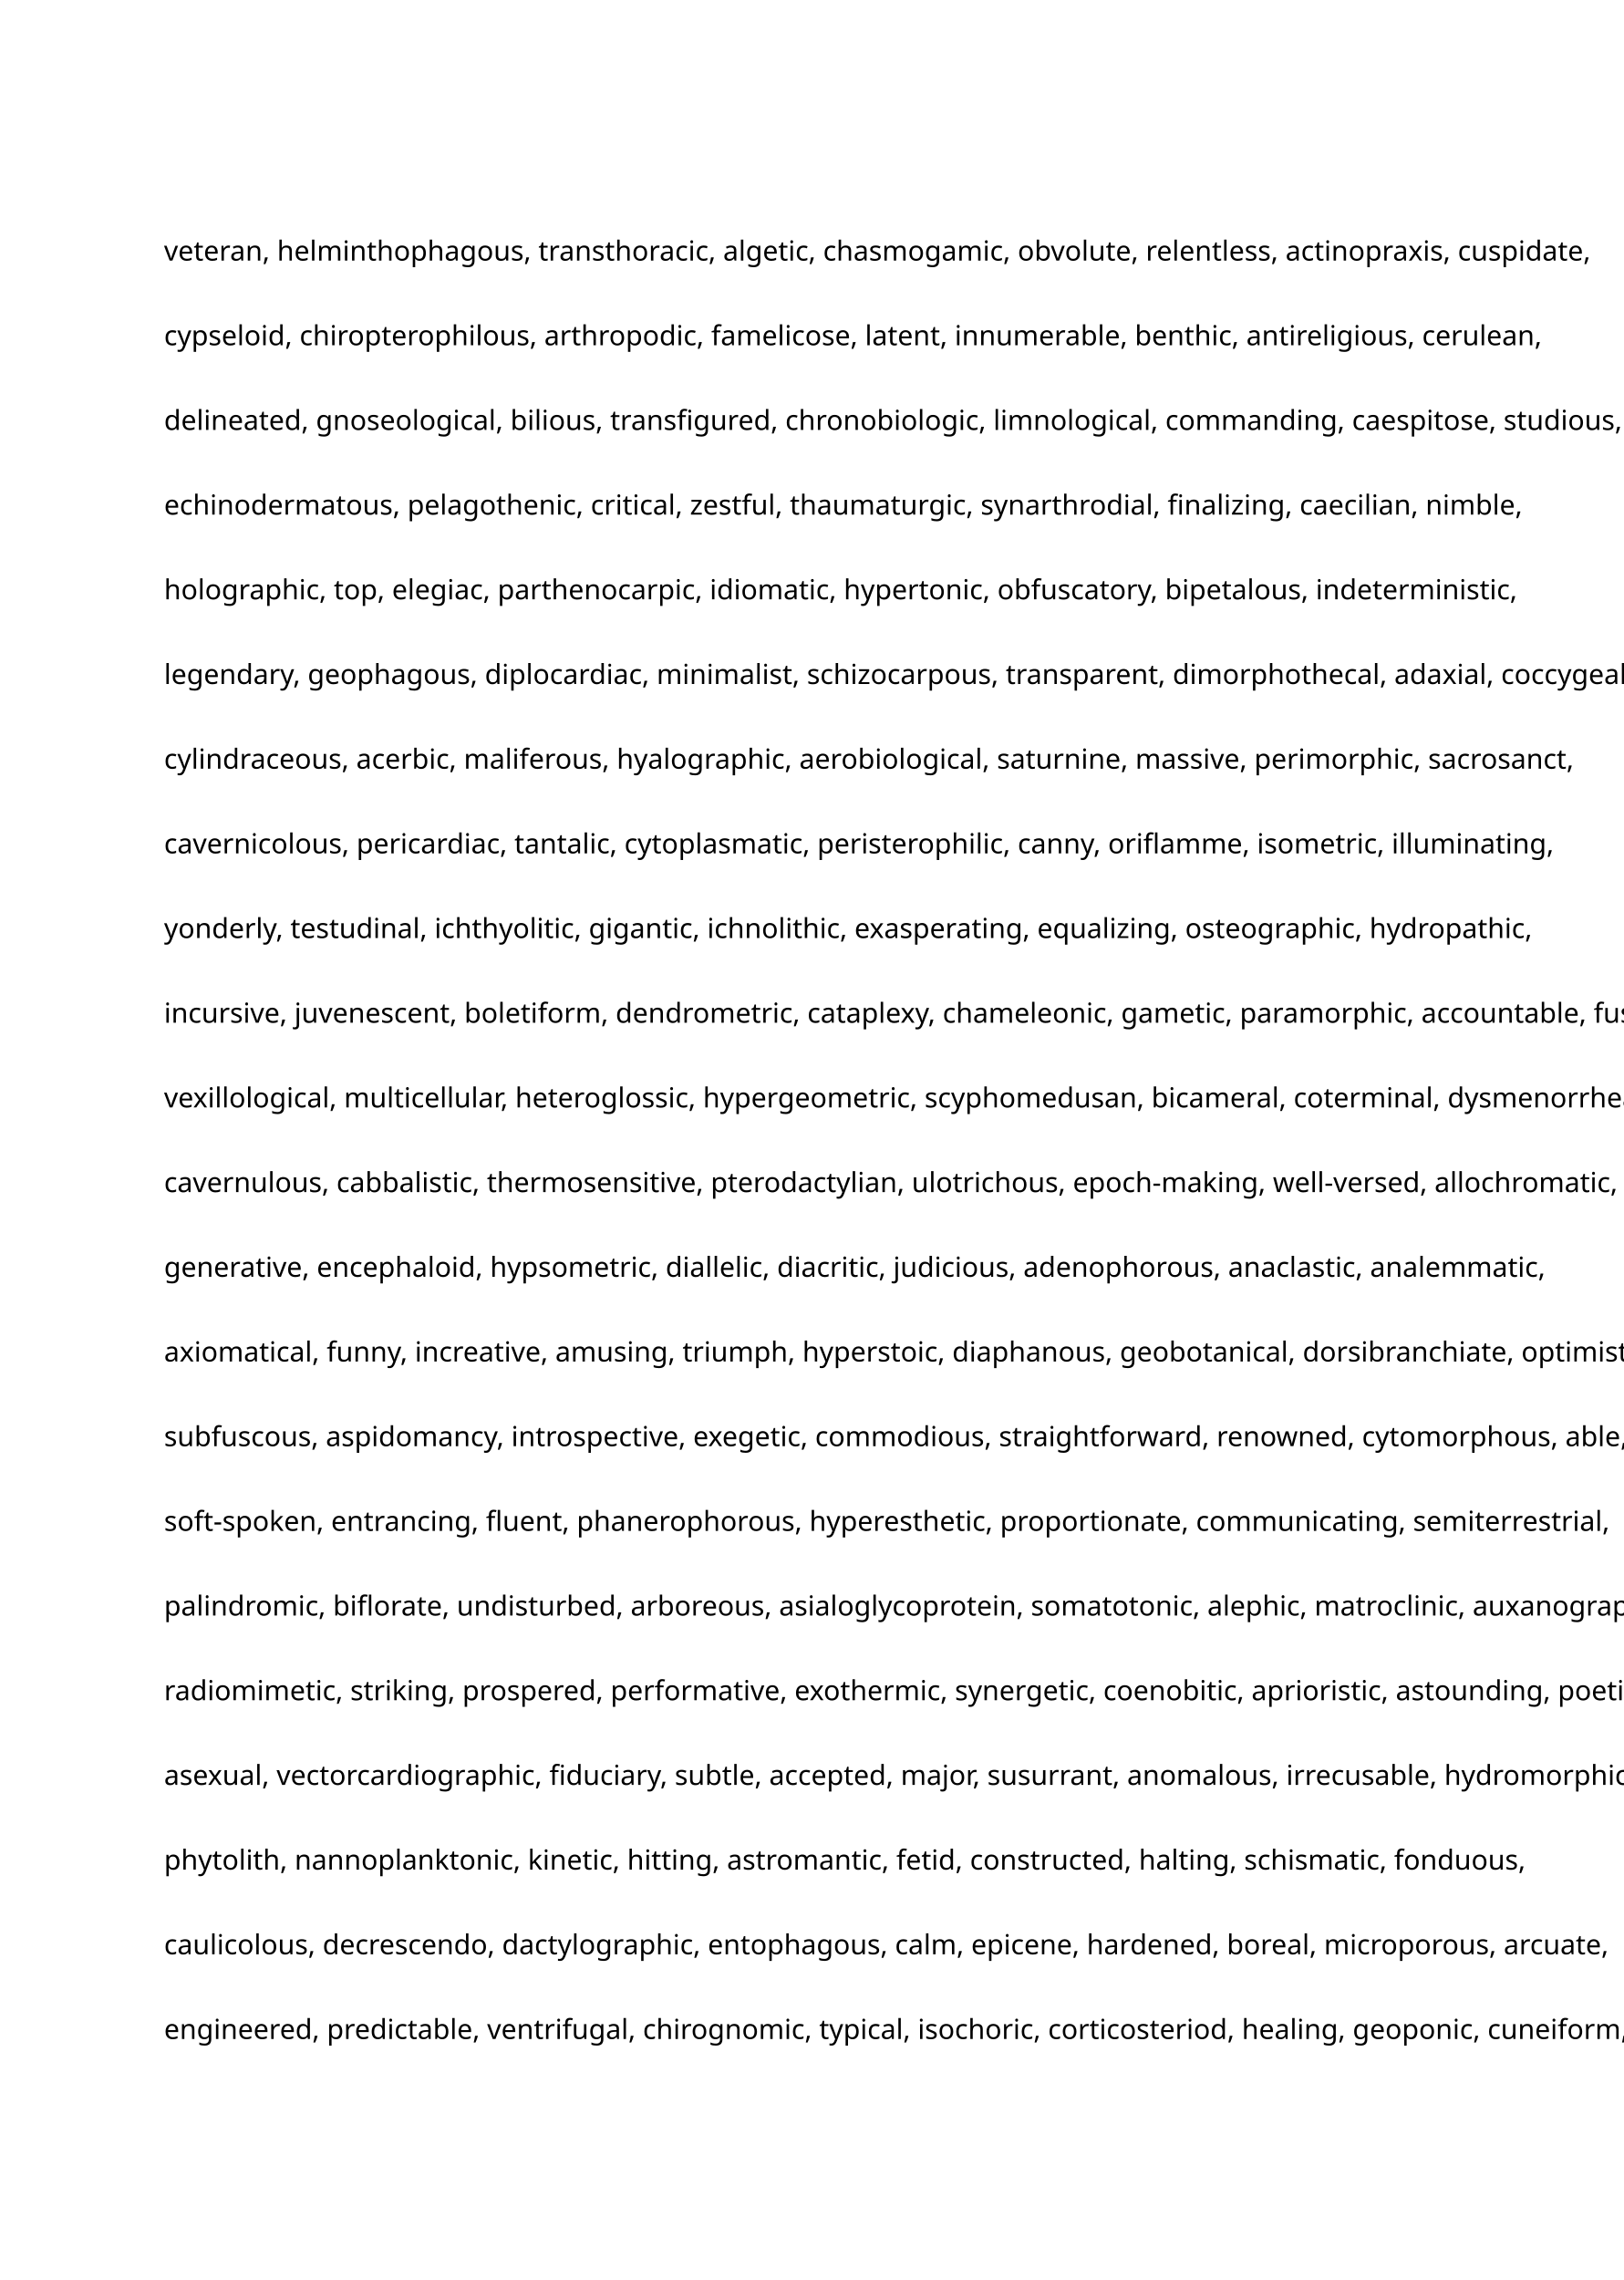
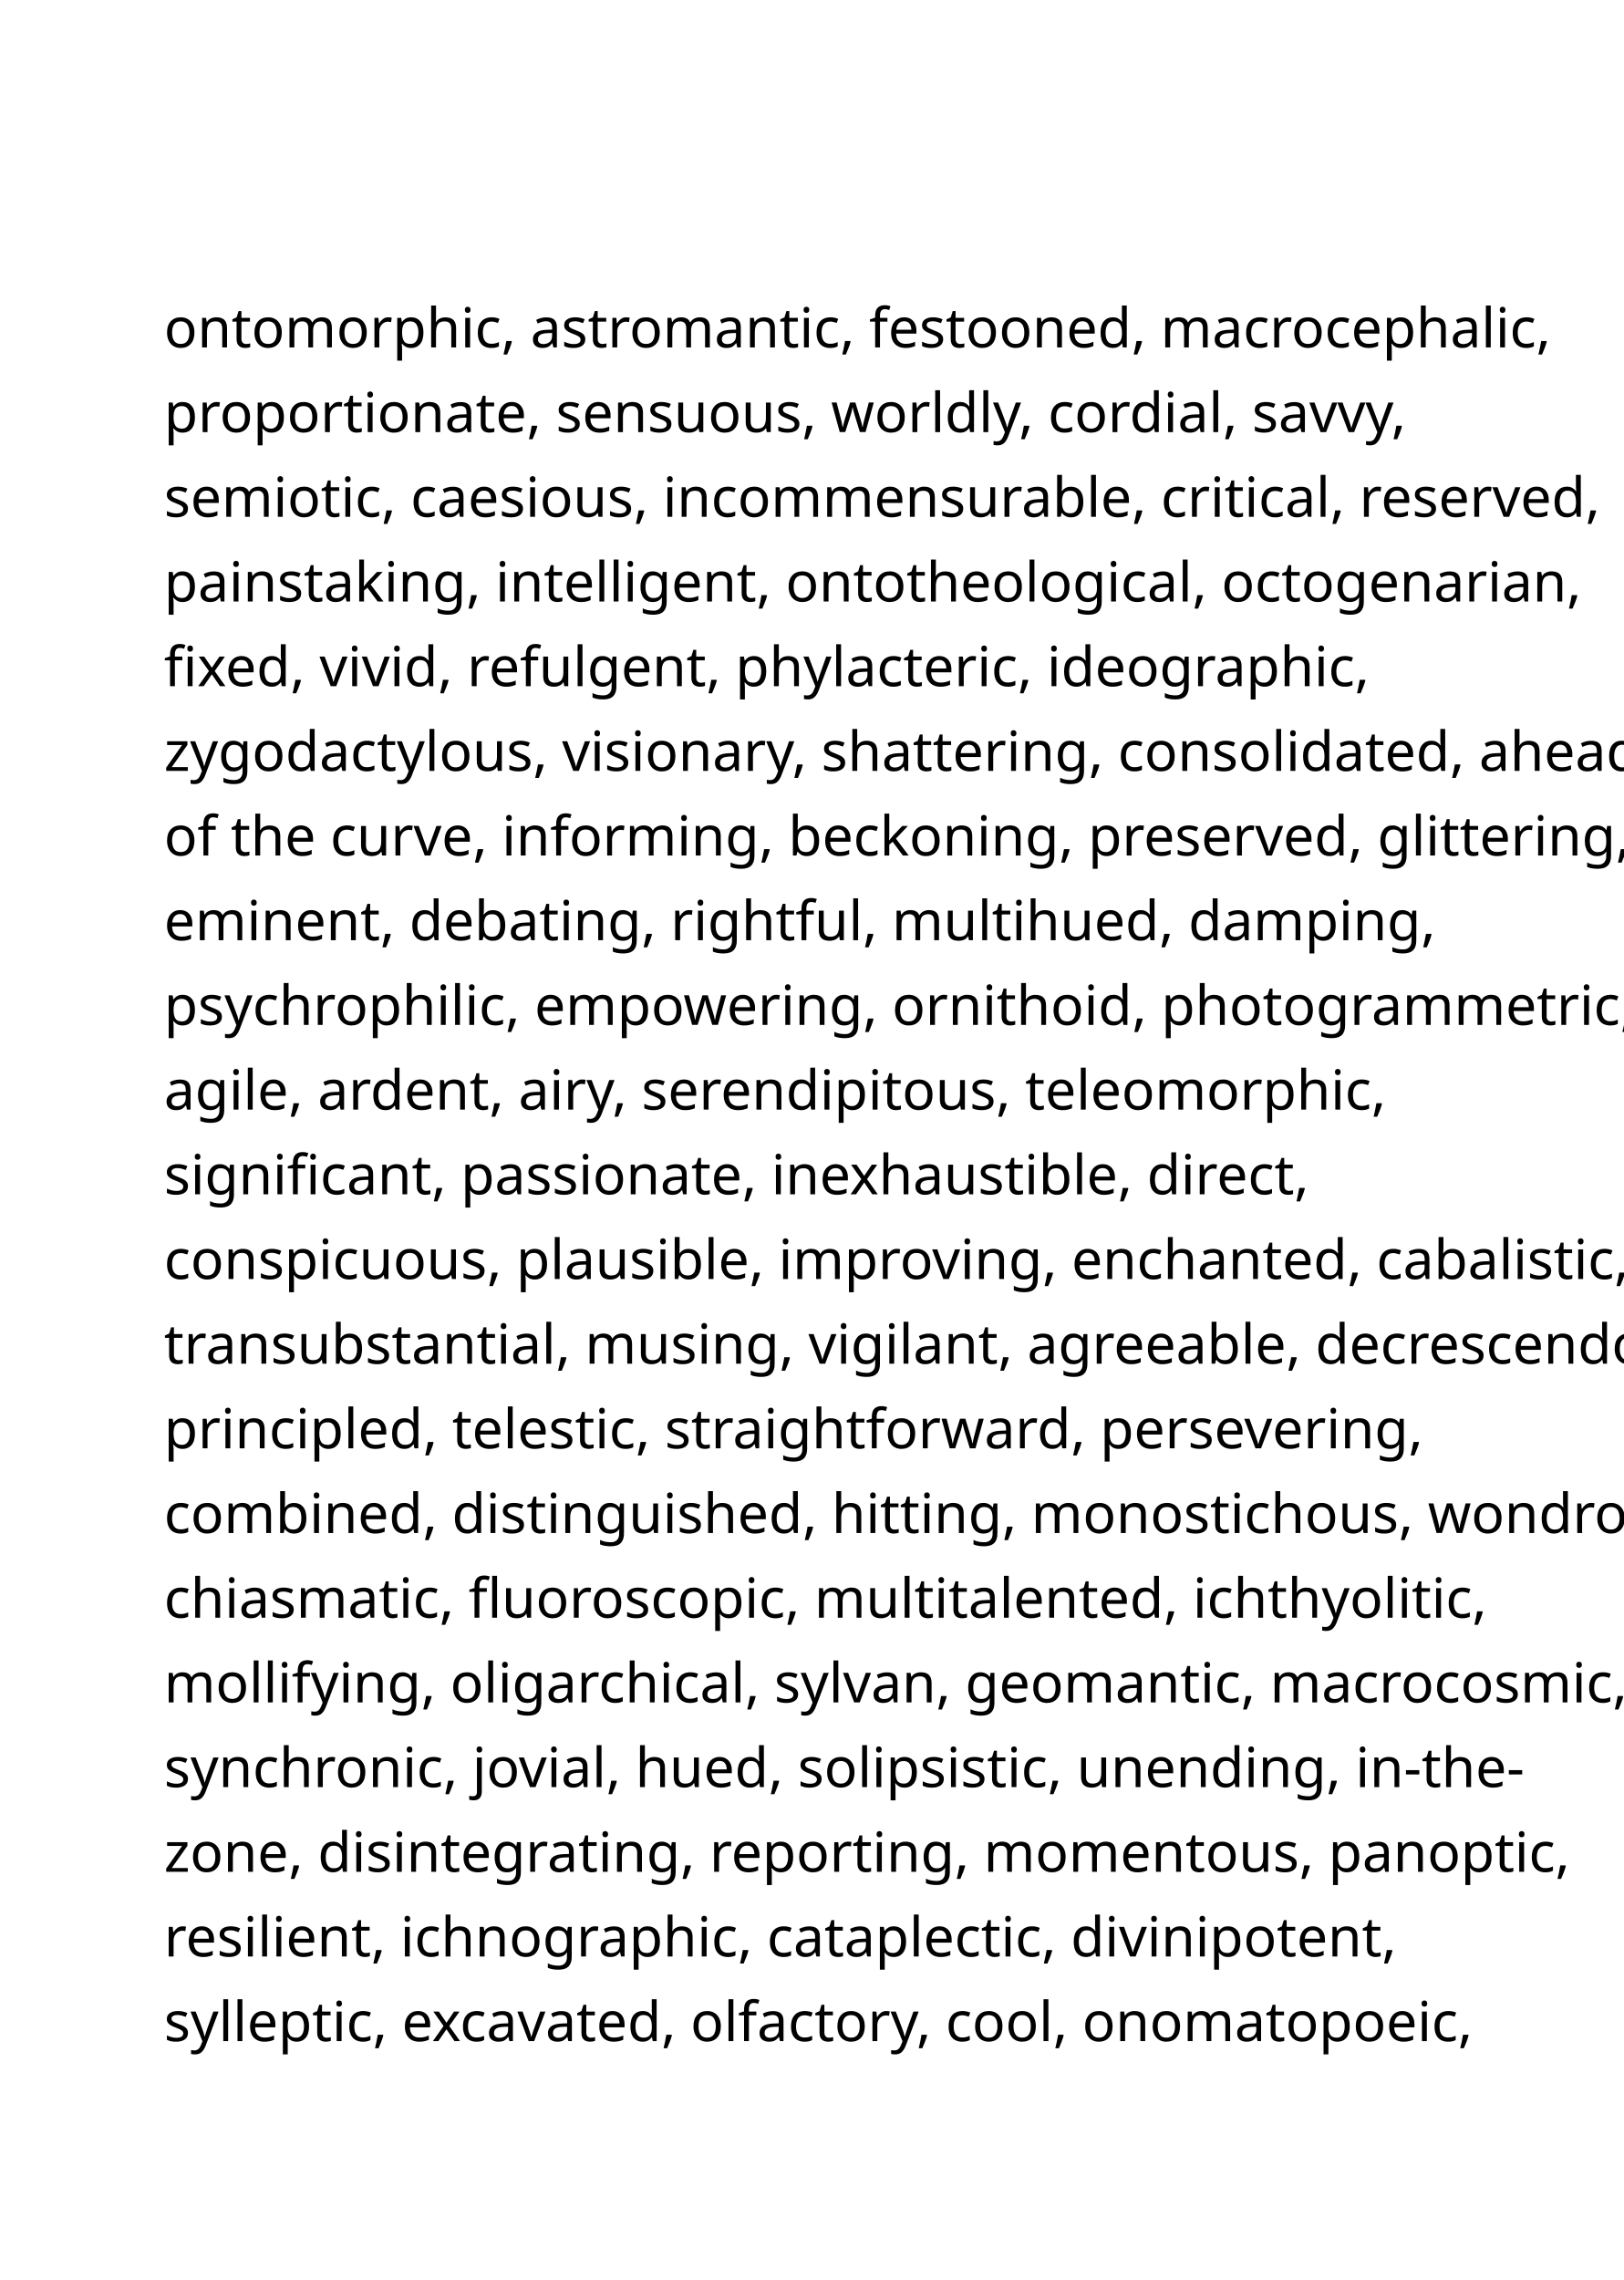
<svg xmlns="http://www.w3.org/2000/svg" baseProfile="tiny" height="525mm" version="1.2" width="374mm">
  <defs />
-   <text font-family="academy engraved let" font-size="18.007pt" x="37.778mm" y="60.0mm">veteran, helminthophagous, transthoracic, algetic, chasmogamic, obvolute, relentless, actinopraxis, cuspidate,</text>
-   <text font-family="academy engraved let" font-size="18.007pt" x="37.778mm" y="79.5mm">cypseloid, chiropterophilous, arthropodic, famelicose, latent, innumerable, benthic, antireligious, cerulean,</text>
-   <text font-family="academy engraved let" font-size="18.007pt" x="37.778mm" y="99.0mm">delineated, gnoseological, bilious, transfigured, chronobiologic, limnological, commanding, caespitose, studious,</text>
-   <text font-family="academy engraved let" font-size="18.007pt" x="37.778mm" y="118.5mm">echinodermatous, pelagothenic, critical, zestful, thaumaturgic, synarthrodial, finalizing, caecilian, nimble,</text>
-   <text font-family="academy engraved let" font-size="18.007pt" x="37.778mm" y="138.0mm">holographic, top, elegiac, parthenocarpic, idiomatic, hypertonic, obfuscatory, bipetalous, indeterministic,</text>
-   <text font-family="academy engraved let" font-size="18.007pt" x="37.778mm" y="157.5mm">legendary, geophagous, diplocardiac, minimalist, schizocarpous, transparent, dimorphothecal, adaxial, coccygeal,</text>
-   <text font-family="academy engraved let" font-size="18.007pt" x="37.778mm" y="177.0mm">cylindraceous, acerbic, maliferous, hyalographic, aerobiological, saturnine, massive, perimorphic, sacrosanct,</text>
-   <text font-family="academy engraved let" font-size="18.007pt" x="37.778mm" y="196.5mm">cavernicolous, pericardiac, tantalic, cytoplasmatic, peristerophilic, canny, oriflamme, isometric, illuminating,</text>
-   <text font-family="academy engraved let" font-size="18.007pt" x="37.778mm" y="216.0mm">yonderly, testudinal, ichthyolitic, gigantic, ichnolithic, exasperating, equalizing, osteographic, hydropathic,</text>
-   <text font-family="academy engraved let" font-size="18.007pt" x="37.778mm" y="235.5mm">incursive, juvenescent, boletiform, dendrometric, cataplexy, chameleonic, gametic, paramorphic, accountable, fusel,</text>
-   <text font-family="academy engraved let" font-size="18.007pt" x="37.778mm" y="255.0mm">vexillological, multicellular, heteroglossic, hypergeometric, scyphomedusan, bicameral, coterminal, dysmenorrheal,</text>
-   <text font-family="academy engraved let" font-size="18.007pt" x="37.778mm" y="274.5mm">cavernulous, cabbalistic, thermosensitive, pterodactylian, ulotrichous, epoch-making, well-versed, allochromatic,</text>
-   <text font-family="academy engraved let" font-size="18.007pt" x="37.778mm" y="294.0mm">generative, encephaloid, hypsometric, diallelic, diacritic, judicious, adenophorous, anaclastic, analemmatic,</text>
-   <text font-family="academy engraved let" font-size="18.007pt" x="37.778mm" y="313.5mm">axiomatical, funny, increative, amusing, triumph, hyperstoic, diaphanous, geobotanical, dorsibranchiate, optimistic,</text>
-   <text font-family="academy engraved let" font-size="18.007pt" x="37.778mm" y="333.0mm">subfuscous, aspidomancy, introspective, exegetic, commodious, straightforward, renowned, cytomorphous, able, goetic,</text>
-   <text font-family="academy engraved let" font-size="18.007pt" x="37.778mm" y="352.5mm">soft-spoken, entrancing, fluent, phanerophorous, hyperesthetic, proportionate, communicating, semiterrestrial,</text>
-   <text font-family="academy engraved let" font-size="18.007pt" x="37.778mm" y="372.0mm">palindromic, biflorate, undisturbed, arboreous, asialoglycoprotein, somatotonic, alephic, matroclinic, auxanographic,</text>
-   <text font-family="academy engraved let" font-size="18.007pt" x="37.778mm" y="391.5mm">radiomimetic, striking, prospered, performative, exothermic, synergetic, coenobitic, aprioristic, astounding, poetic,</text>
-   <text font-family="academy engraved let" font-size="18.007pt" x="37.778mm" y="411.0mm">asexual, vectorcardiographic, fiduciary, subtle, accepted, major, susurrant, anomalous, irrecusable, hydromorphic,</text>
-   <text font-family="academy engraved let" font-size="18.007pt" x="37.778mm" y="430.5mm">phytolith, nannoplanktonic, kinetic, hitting, astromantic, fetid, constructed, halting, schismatic, fonduous,</text>
-   <text font-family="academy engraved let" font-size="18.007pt" x="37.778mm" y="450.0mm">caulicolous, decrescendo, dactylographic, entophagous, calm, epicene, hardened, boreal, microporous, arcuate,</text>
-   <text font-family="academy engraved let" font-size="18.007pt" x="37.778mm" y="469.5mm">engineered, predictable, ventrifugal, chirognomic, typical, isochoric, corticosteriod, healing, geoponic, cuneiform,</text>
+   <text font-family="Academy Engraved LET" font-size="36.015pt" x="37.778mm" y="80.0mm">ontomorphic, astromantic, festooned, macrocephalic,</text>
+   <text font-family="Academy Engraved LET" font-size="36.015pt" x="37.778mm" y="99.5mm">proportionate, sensuous, worldly, cordial, savvy,</text>
+   <text font-family="Academy Engraved LET" font-size="36.015pt" x="37.778mm" y="119.0mm">semiotic, caesious, incommensurable, critical, reserved,</text>
+   <text font-family="Academy Engraved LET" font-size="36.015pt" x="37.778mm" y="138.5mm">painstaking, intelligent, ontotheological, octogenarian,</text>
+   <text font-family="Academy Engraved LET" font-size="36.015pt" x="37.778mm" y="158.0mm">fixed, vivid, refulgent, phylacteric, ideographic,</text>
+   <text font-family="Academy Engraved LET" font-size="36.015pt" x="37.778mm" y="177.5mm">zygodactylous, visionary, shattering, consolidated, ahead</text>
+   <text font-family="Academy Engraved LET" font-size="36.015pt" x="37.778mm" y="197.0mm">of the curve, informing, beckoning, preserved, glittering,</text>
+   <text font-family="Academy Engraved LET" font-size="36.015pt" x="37.778mm" y="216.5mm">eminent, debating, rightful, multihued, damping,</text>
+   <text font-family="Academy Engraved LET" font-size="36.015pt" x="37.778mm" y="236.0mm">psychrophilic, empowering, ornithoid, photogrammetric,</text>
+   <text font-family="Academy Engraved LET" font-size="36.015pt" x="37.778mm" y="255.5mm">agile, ardent, airy, serendipitous, teleomorphic,</text>
+   <text font-family="Academy Engraved LET" font-size="36.015pt" x="37.778mm" y="275.0mm">significant, passionate, inexhaustible, direct,</text>
+   <text font-family="Academy Engraved LET" font-size="36.015pt" x="37.778mm" y="294.5mm">conspicuous, plausible, improving, enchanted, cabalistic,</text>
+   <text font-family="Academy Engraved LET" font-size="36.015pt" x="37.778mm" y="314.0mm">transubstantial, musing, vigilant, agreeable, decrescendo,</text>
+   <text font-family="Academy Engraved LET" font-size="36.015pt" x="37.778mm" y="333.5mm">principled, telestic, straightforward, persevering,</text>
+   <text font-family="Academy Engraved LET" font-size="36.015pt" x="37.778mm" y="353.0mm">combined, distinguished, hitting, monostichous, wondrous,</text>
+   <text font-family="Academy Engraved LET" font-size="36.015pt" x="37.778mm" y="372.5mm">chiasmatic, fluoroscopic, multitalented, ichthyolitic,</text>
+   <text font-family="Academy Engraved LET" font-size="36.015pt" x="37.778mm" y="392.0mm">mollifying, oligarchical, sylvan, geomantic, macrocosmic,</text>
+   <text font-family="Academy Engraved LET" font-size="36.015pt" x="37.778mm" y="411.5mm">synchronic, jovial, hued, solipsistic, unending, in-the-</text>
+   <text font-family="Academy Engraved LET" font-size="36.015pt" x="37.778mm" y="431.0mm">zone, disintegrating, reporting, momentous, panoptic,</text>
+   <text font-family="Academy Engraved LET" font-size="36.015pt" x="37.778mm" y="450.5mm">resilient, ichnographic, cataplectic, divinipotent,</text>
+   <text font-family="Academy Engraved LET" font-size="36.015pt" x="37.778mm" y="470.0mm">sylleptic, excavated, olfactory, cool, onomatopoeic,</text>
</svg>
